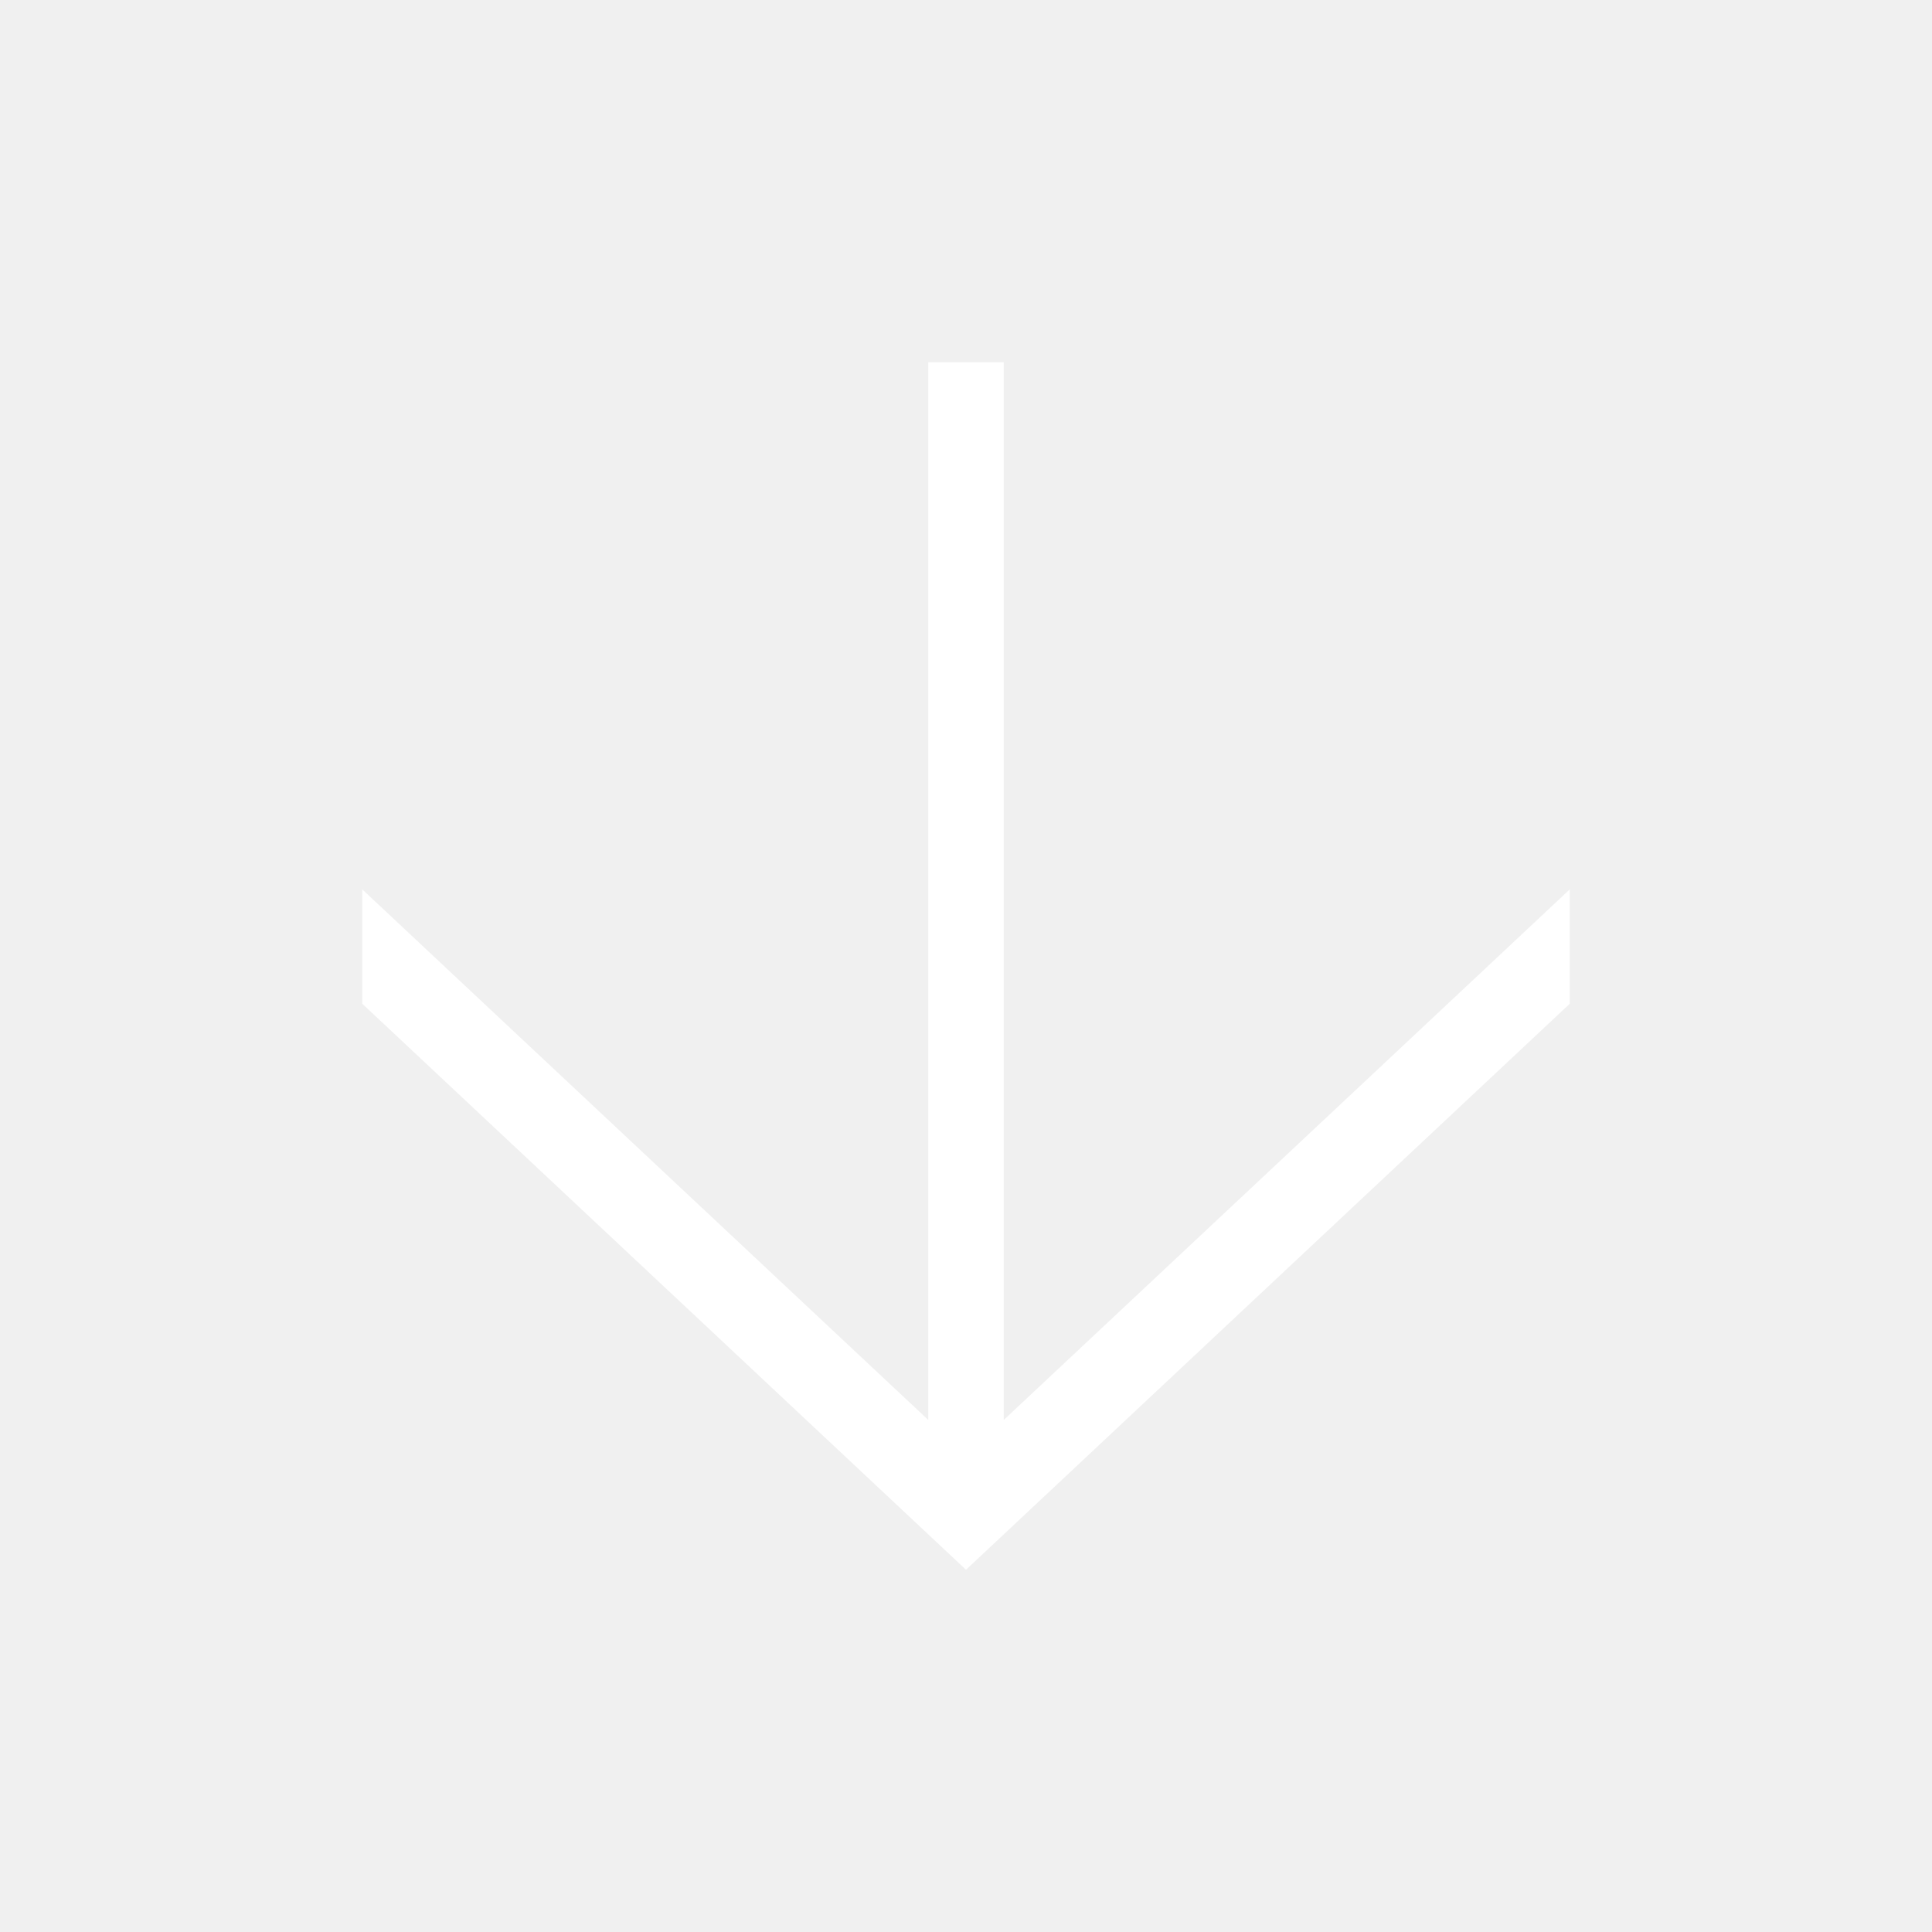
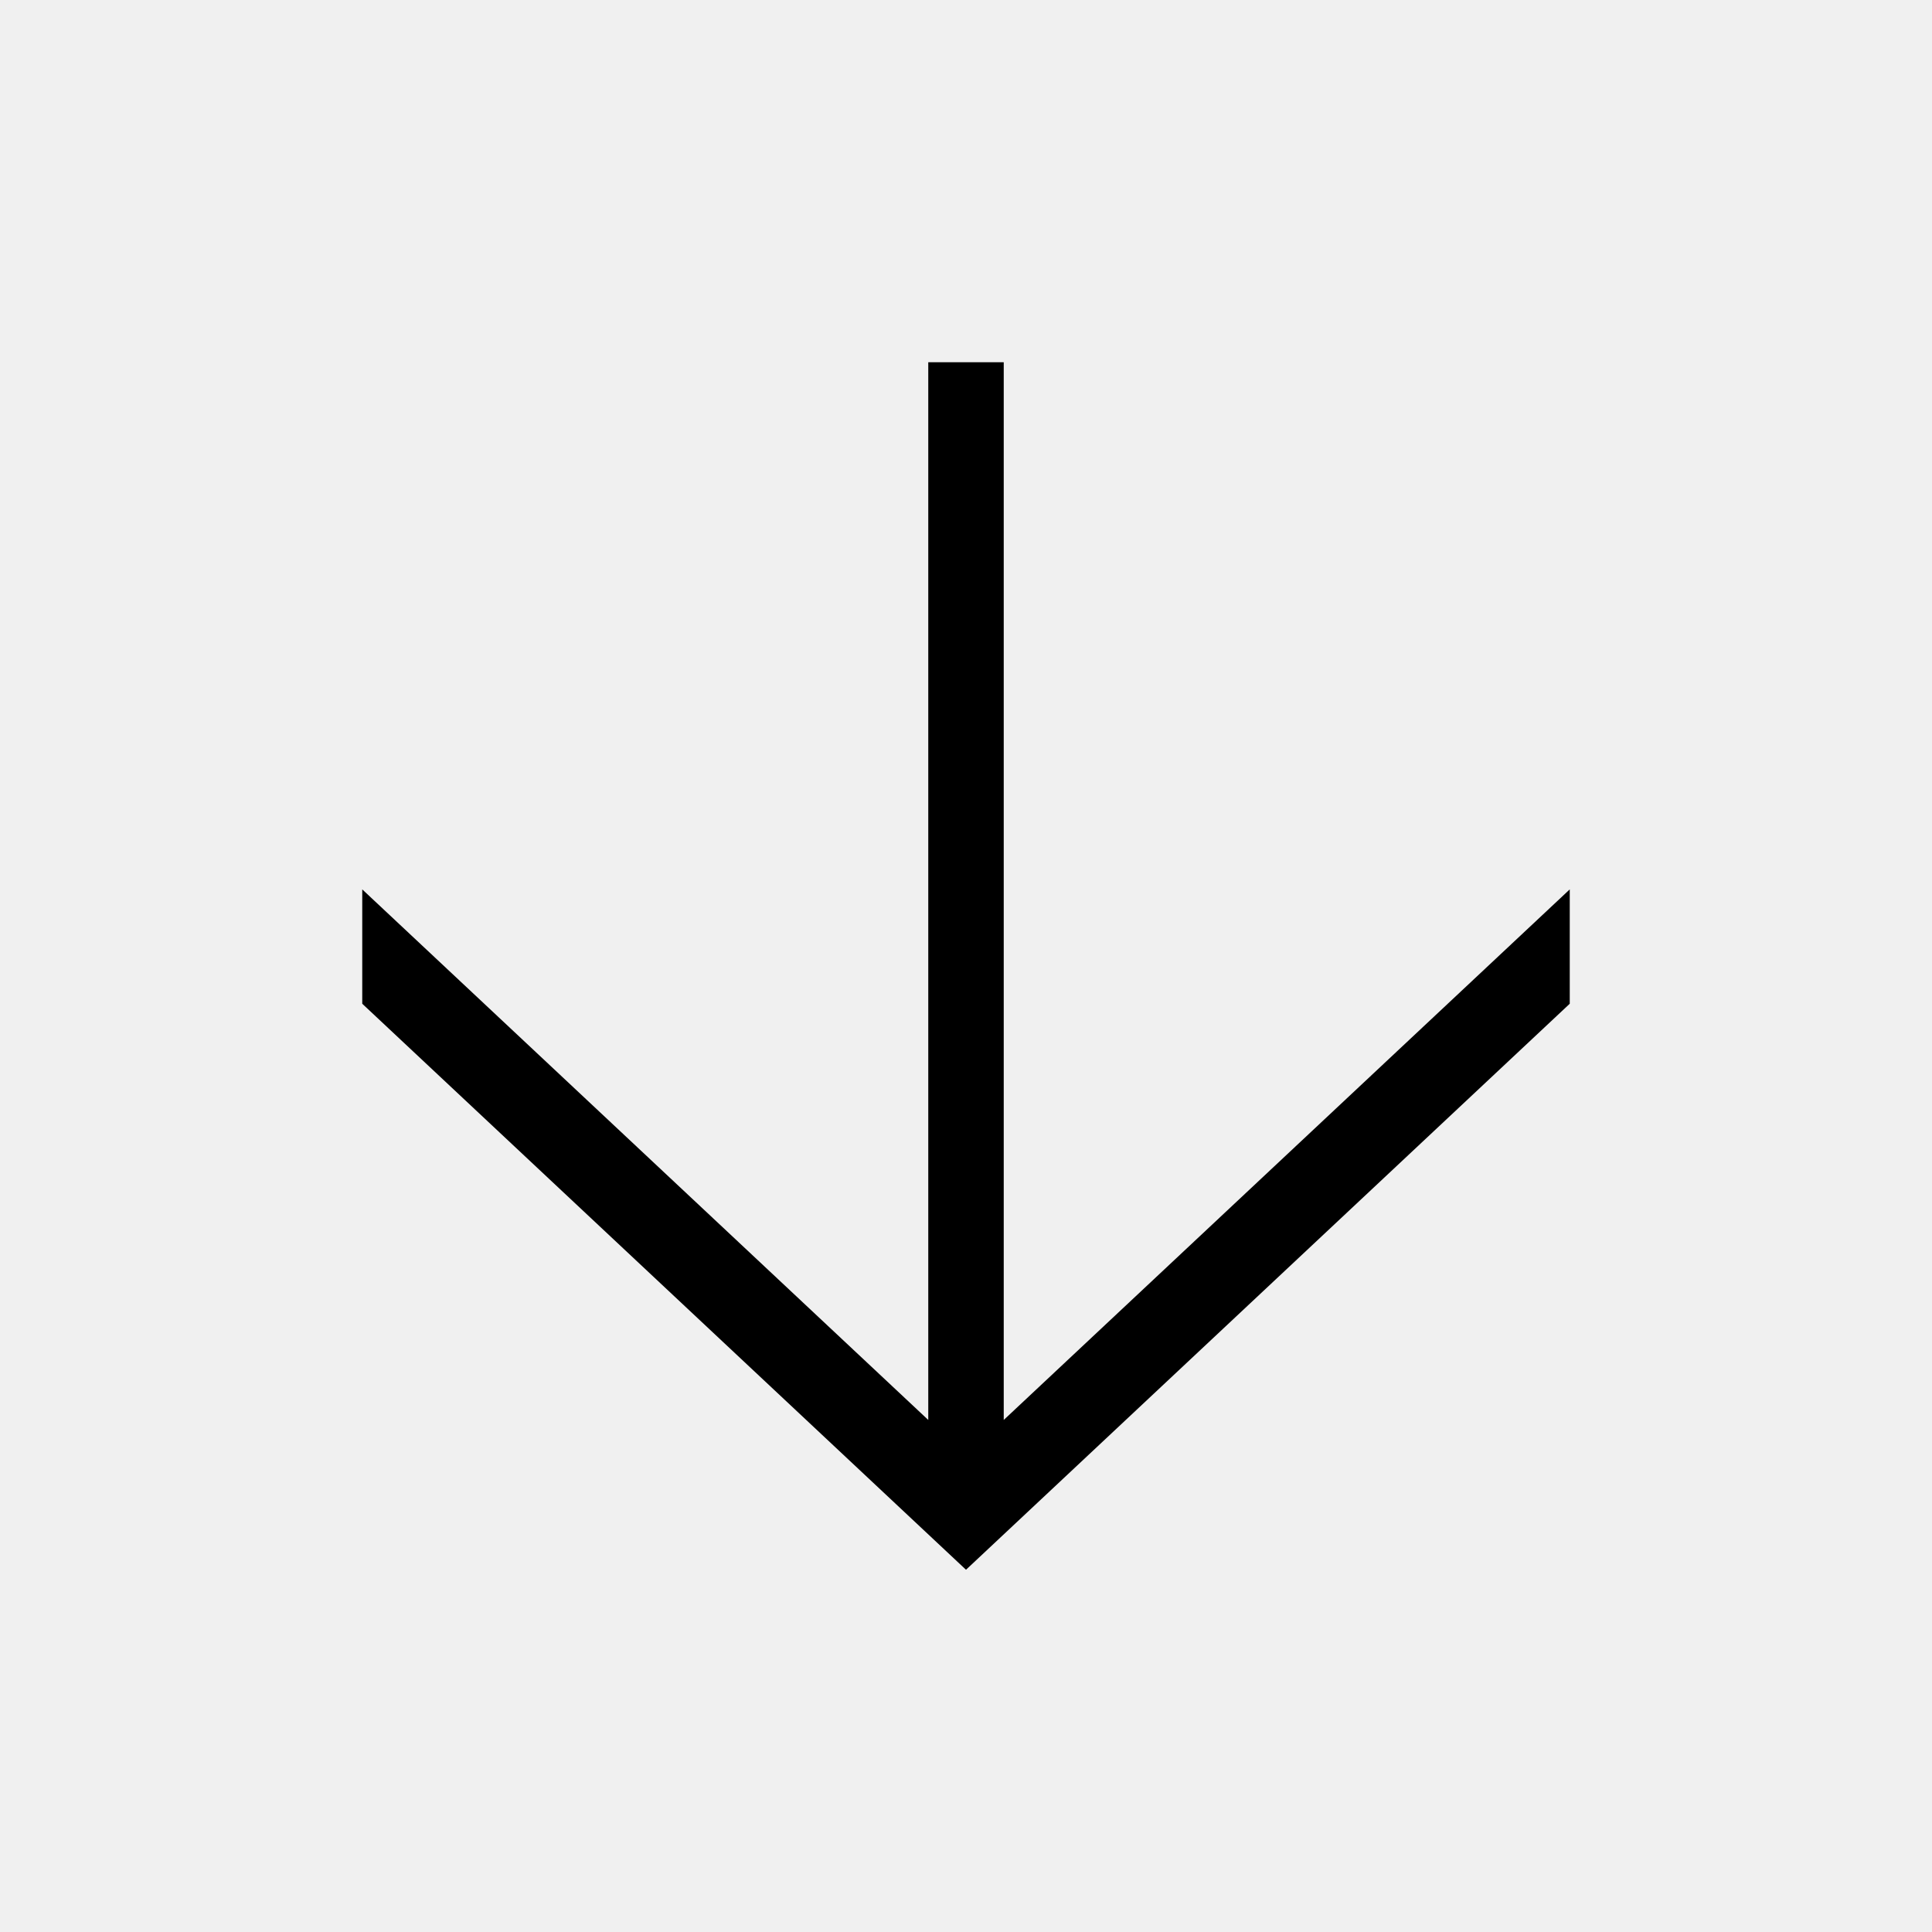
<svg xmlns="http://www.w3.org/2000/svg" width="32px" height="32px" viewBox="0 0 32 32" version="1.1">
-   <g fill-rule="nonzero" fill="#ffffff" transform="translate(16, 16) rotate(180) translate(-16, -16) translate(6, 6)">
+   <g fill-rule="nonzero" fill="#000000" transform="translate(16, 16) rotate(180) translate(-16, -16) translate(6, 6)">
    <polygon id="Shape" points="20 9.375 10 0 0 9.375 0 11.269 9.375 2.481 9.375 20 10.625 20 10.625 2.481 20 11.269" />
  </g>
</svg>
